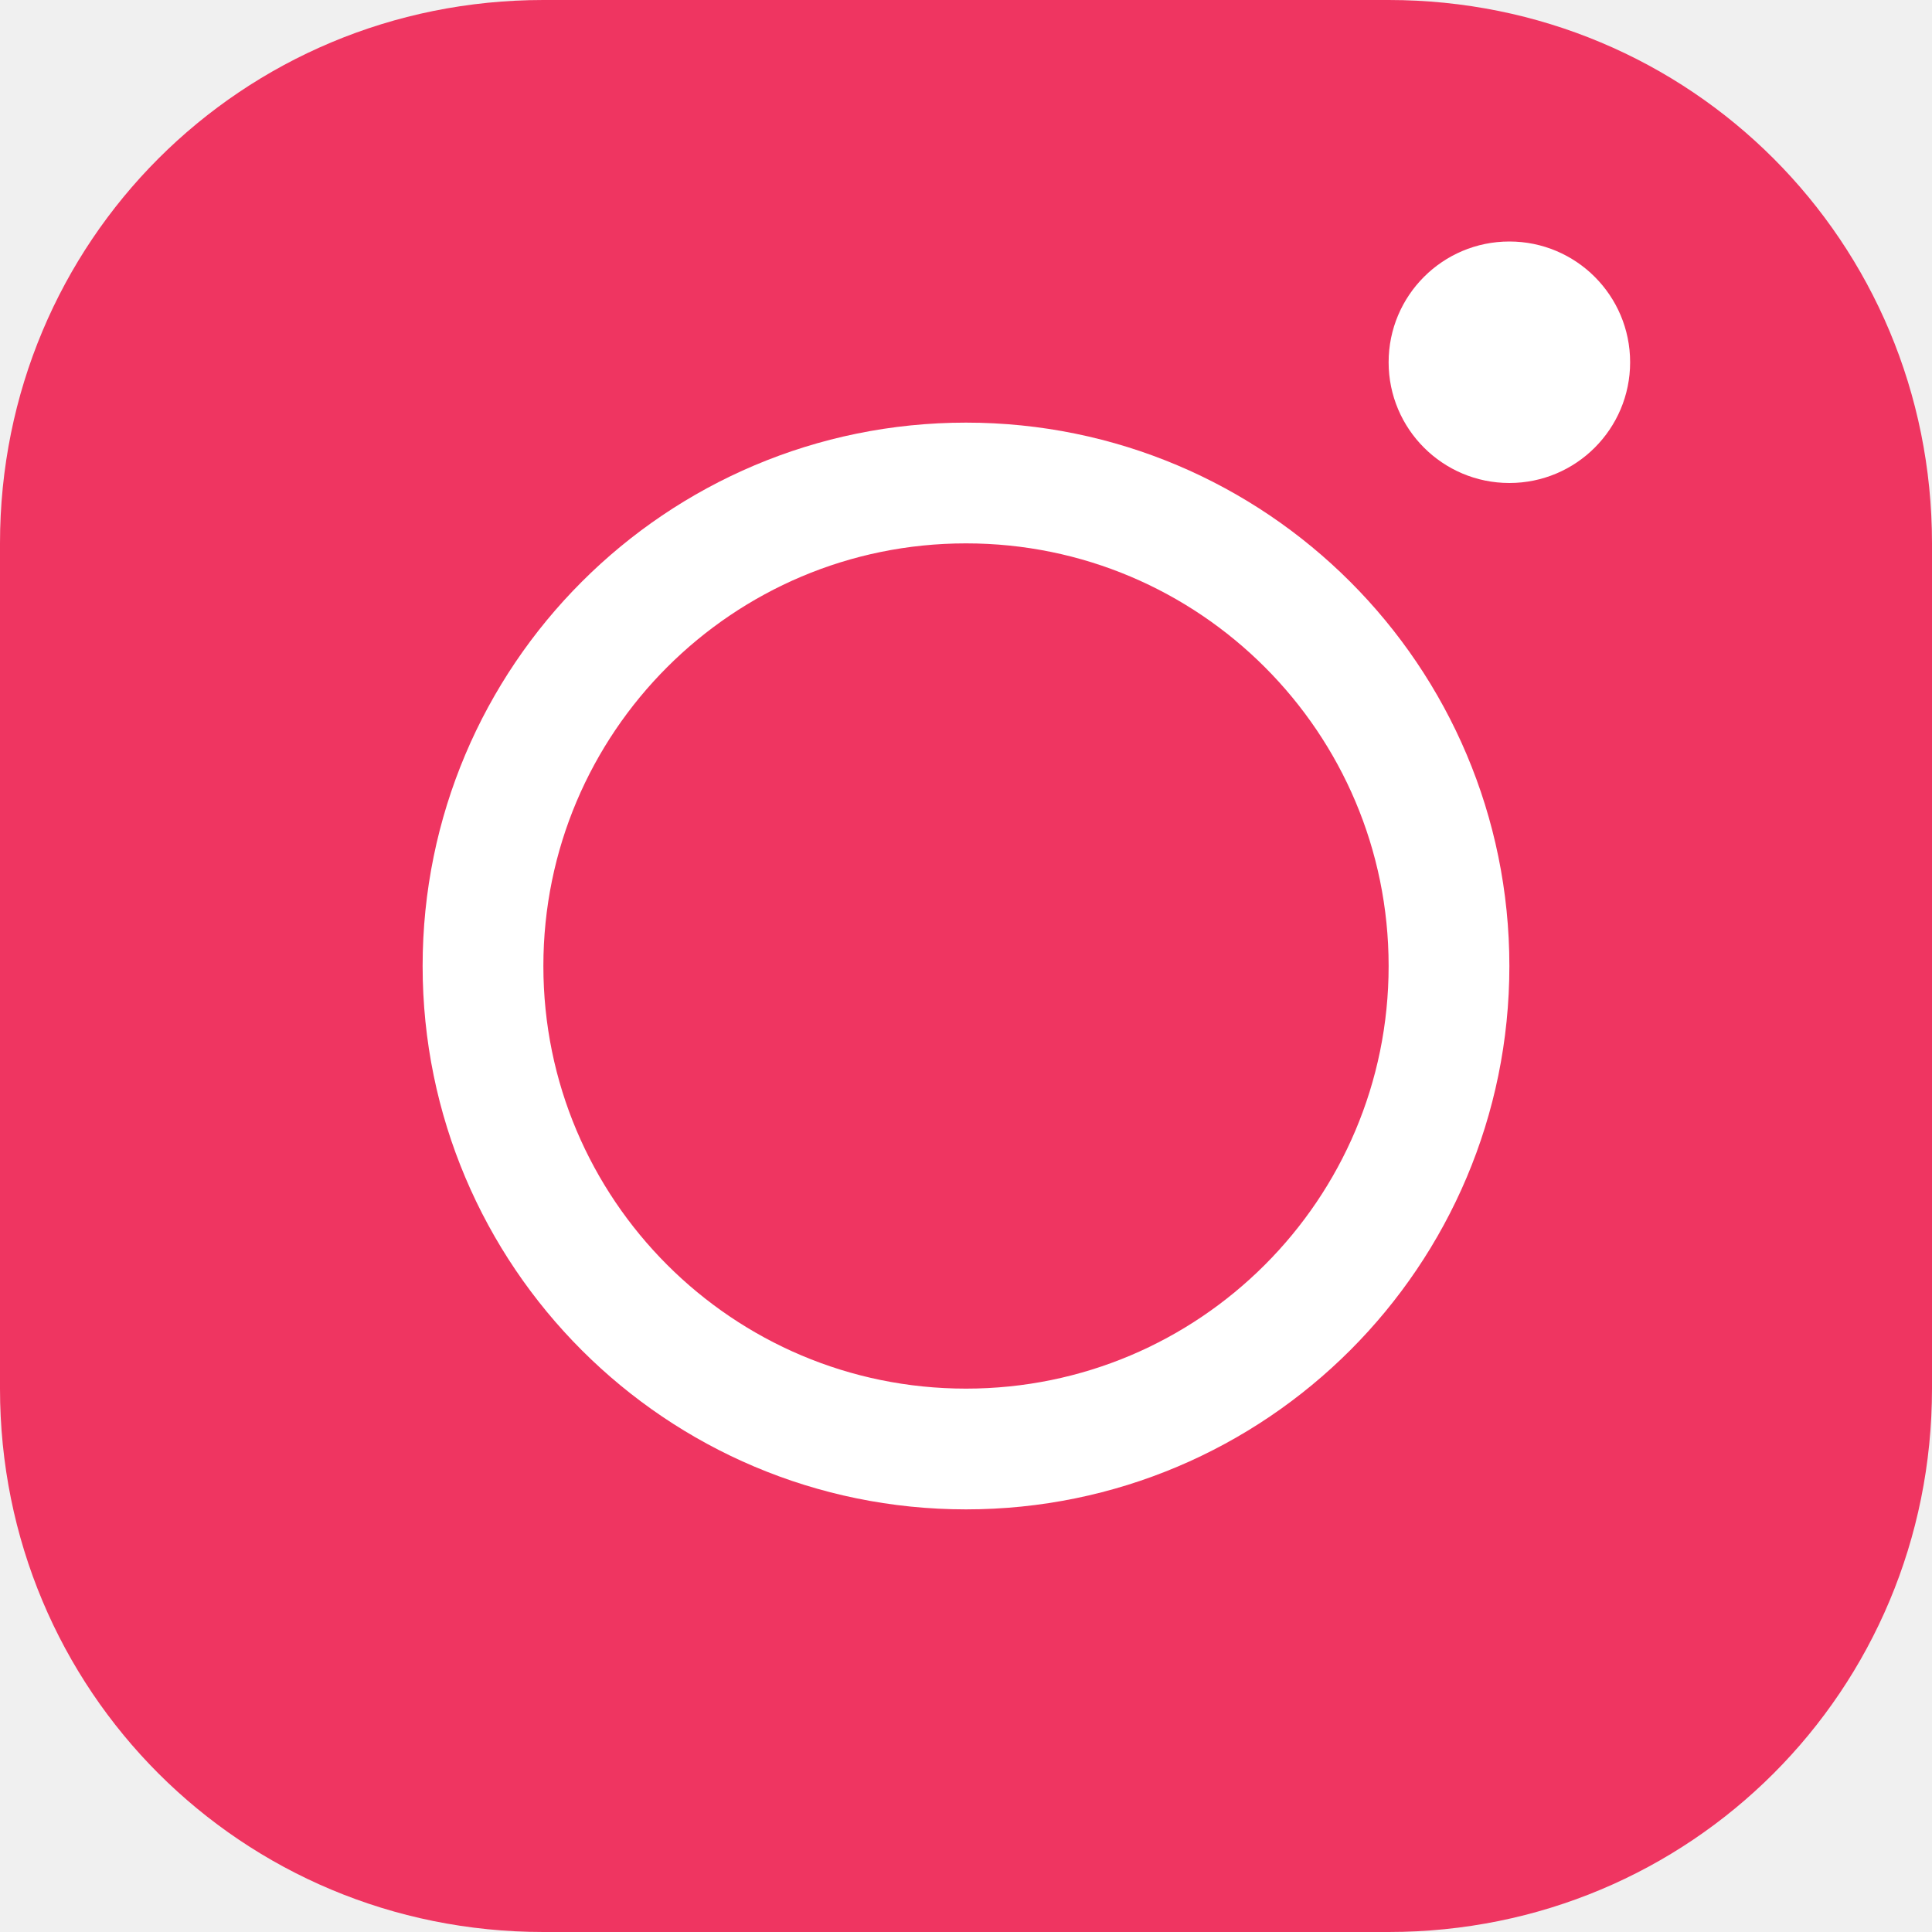
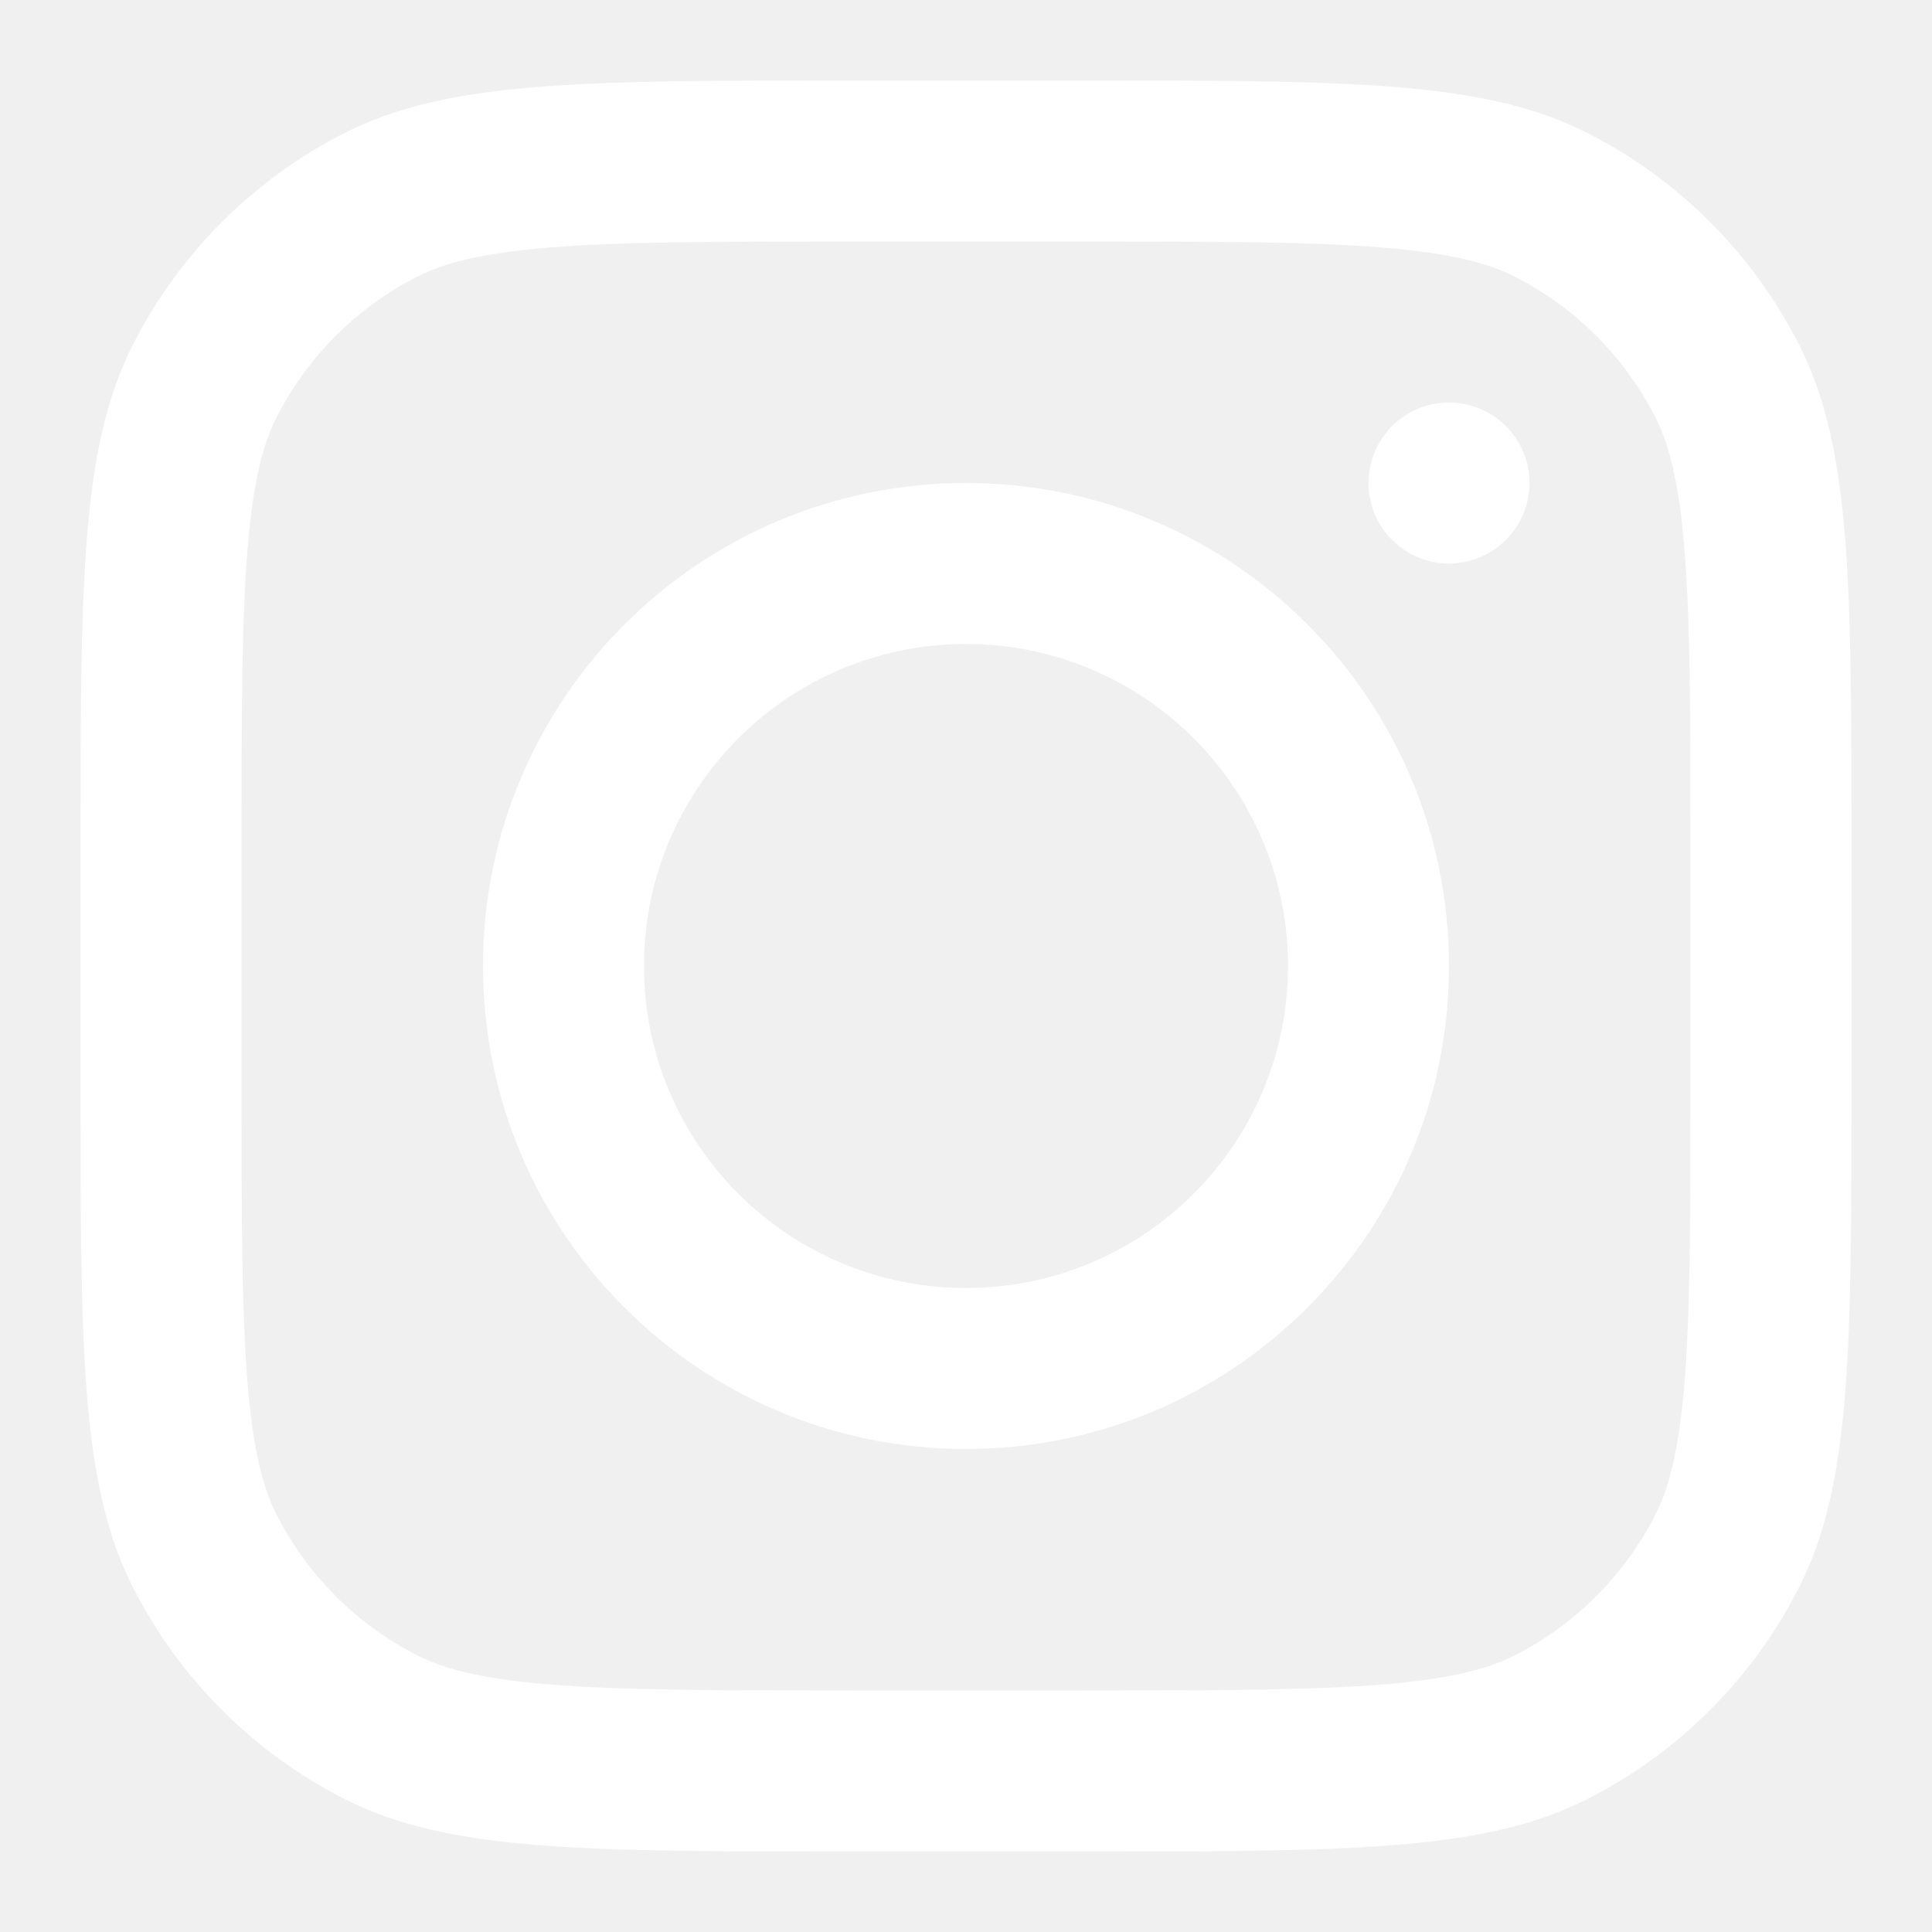
- <svg xmlns="http://www.w3.org/2000/svg" version="1.1" id="Icons" viewBox="0 0 32 32" xml:space="preserve">
-   <style type="text/css">
- 	.st0{fill:#FFFFFF;}
- 	.st1{fill:#3A559F;}
- 	.st2{fill:#F4F4F4;}
- 	.st3{fill:#FF0084;}
- 	.st4{fill:#0063DB;}
- 	.st5{fill:#00ACED;}
- 	.st6{fill:#FFEC06;}
- 	.st7{fill:#FF0000;}
- 	.st8{fill:#25D366;}
- 	.st9{fill:#0088FF;}
- 	.st10{fill:#314358;}
- 	.st11{fill:#EE6996;}
- 	.st12{fill:#01AEF3;}
- 	.st13{fill:#FFFEFF;}
- 	.st14{fill:#F06A35;}
- 	.st15{fill:#00ADEF;}
- 	.st16{fill:#1769FF;}
- 	.st17{fill:#1AB7EA;}
- 	.st18{fill:#6001D1;}
- 	.st19{fill:#E41214;}
- 	.st20{fill:#05CE78;}
- 	.st21{fill:#7B519C;}
- 	.st22{fill:#FF4500;}
- 	.st23{fill:#00F076;}
- 	.st24{fill:#FFC900;}
- 	.st25{fill:#00D6FF;}
- 	.st26{fill:#FF3A44;}
- 	.st27{fill:#FF6A36;}
- 	.st28{fill:#0061FE;}
- 	.st29{fill:#F7981C;}
- 	.st30{fill:#EE1B22;}
- 	.st31{fill:#EF3561;}
- 	.st32{fill:none;stroke:#FFFFFF;stroke-width:2;stroke-miterlimit:10;}
- 	.st33{fill:#0097D3;}
- 	.st34{fill:#01308A;}
- 	.st35{fill:#019CDE;}
- 	.st36{fill:#FFD049;}
- 	.st37{fill:#16A05D;}
- 	.st38{fill:#4486F4;}
- 	.st39{fill:none;}
- 	.st40{fill:#34A853;}
- 	.st41{fill:#4285F4;}
- 	.st42{fill:#FBBC05;}
- 	.st43{fill:#EA4335;}
- </style>
-   <path class="st31" d="M23,0H9C4,0,0,4,0,9v6v8c0,5,4,9,9,9h14c5,0,9-4,9-9v-8V9C32,4,28,0,23,0z" />
-   <circle class="st32" cx="16" cy="16" r="8" />
-   <circle class="st0" cx="25" cy="6" r="2" />
+ <svg xmlns="http://www.w3.org/2000/svg" width="800px" height="800px" viewBox="0 0 24 24" fill="none">
+   <path fill-rule="evenodd" clip-rule="evenodd" d="M12 18C15.314 18 18 15.314 18 12C18 8.686 15.314 6 12 6C8.686 6 6 8.686 6 12C6 15.314 8.686 18 12 18ZM12 16C14.209 16 16 14.209 16 12C16 9.791 14.209 8 12 8C9.791 8 8 9.791 8 12C8 14.209 9.791 16 12 16Z" fill="#FFFFFF" />
+   <path d="M18 5C17.448 5 17 5.448 17 6C17 6.552 17.448 7 18 7C18.552 7 19 6.552 19 6C19 5.448 18.552 5 18 5Z" fill="#FFFFFF" />
+   <path fill-rule="evenodd" clip-rule="evenodd" d="M1.654 4.276C1 5.56 1 7.24 1 10.6V13.4C1 16.76 1 18.441 1.654 19.724C2.229 20.853 3.147 21.771 4.276 22.346C5.56 23 7.24 23 10.6 23H13.4C16.76 23 18.441 23 19.724 22.346C20.853 21.771 21.771 20.853 22.346 19.724C23 18.441 23 16.76 23 13.4V10.6C23 7.24 23 5.56 22.346 4.276C21.771 3.147 20.853 2.229 19.724 1.654C18.441 1 16.76 1 13.4 1H10.6C7.24 1 5.56 1 4.276 1.654C3.147 2.229 2.229 3.147 1.654 4.276ZM13.4 3H10.6C8.887 3 7.722 3.002 6.822 3.075C5.945 3.147 5.497 3.277 5.184 3.436C4.431 3.819 3.819 4.431 3.436 5.184C3.277 5.497 3.147 5.945 3.075 6.822C3.002 7.722 3 8.887 3 10.6V13.4C3 15.113 3.002 16.278 3.075 17.178C3.147 18.055 3.277 18.503 3.436 18.816C3.819 19.569 4.431 20.18 5.184 20.564C5.497 20.723 5.945 20.853 6.822 20.925C7.722 20.998 8.887 21 10.6 21H13.4C15.113 21 16.278 20.998 17.178 20.925C18.055 20.853 18.503 20.723 18.816 20.564C19.569 20.18 20.18 19.569 20.564 18.816C20.723 18.503 20.853 18.055 20.925 17.178C20.998 16.278 21 15.113 21 13.4V10.6C21 8.887 20.998 7.722 20.925 6.822C20.853 5.945 20.723 5.497 20.564 5.184C20.18 4.431 19.569 3.819 18.816 3.436C18.503 3.277 18.055 3.147 17.178 3.075C16.278 3.002 15.113 3 13.4 3Z" fill="#FFFFFF" />
</svg>
